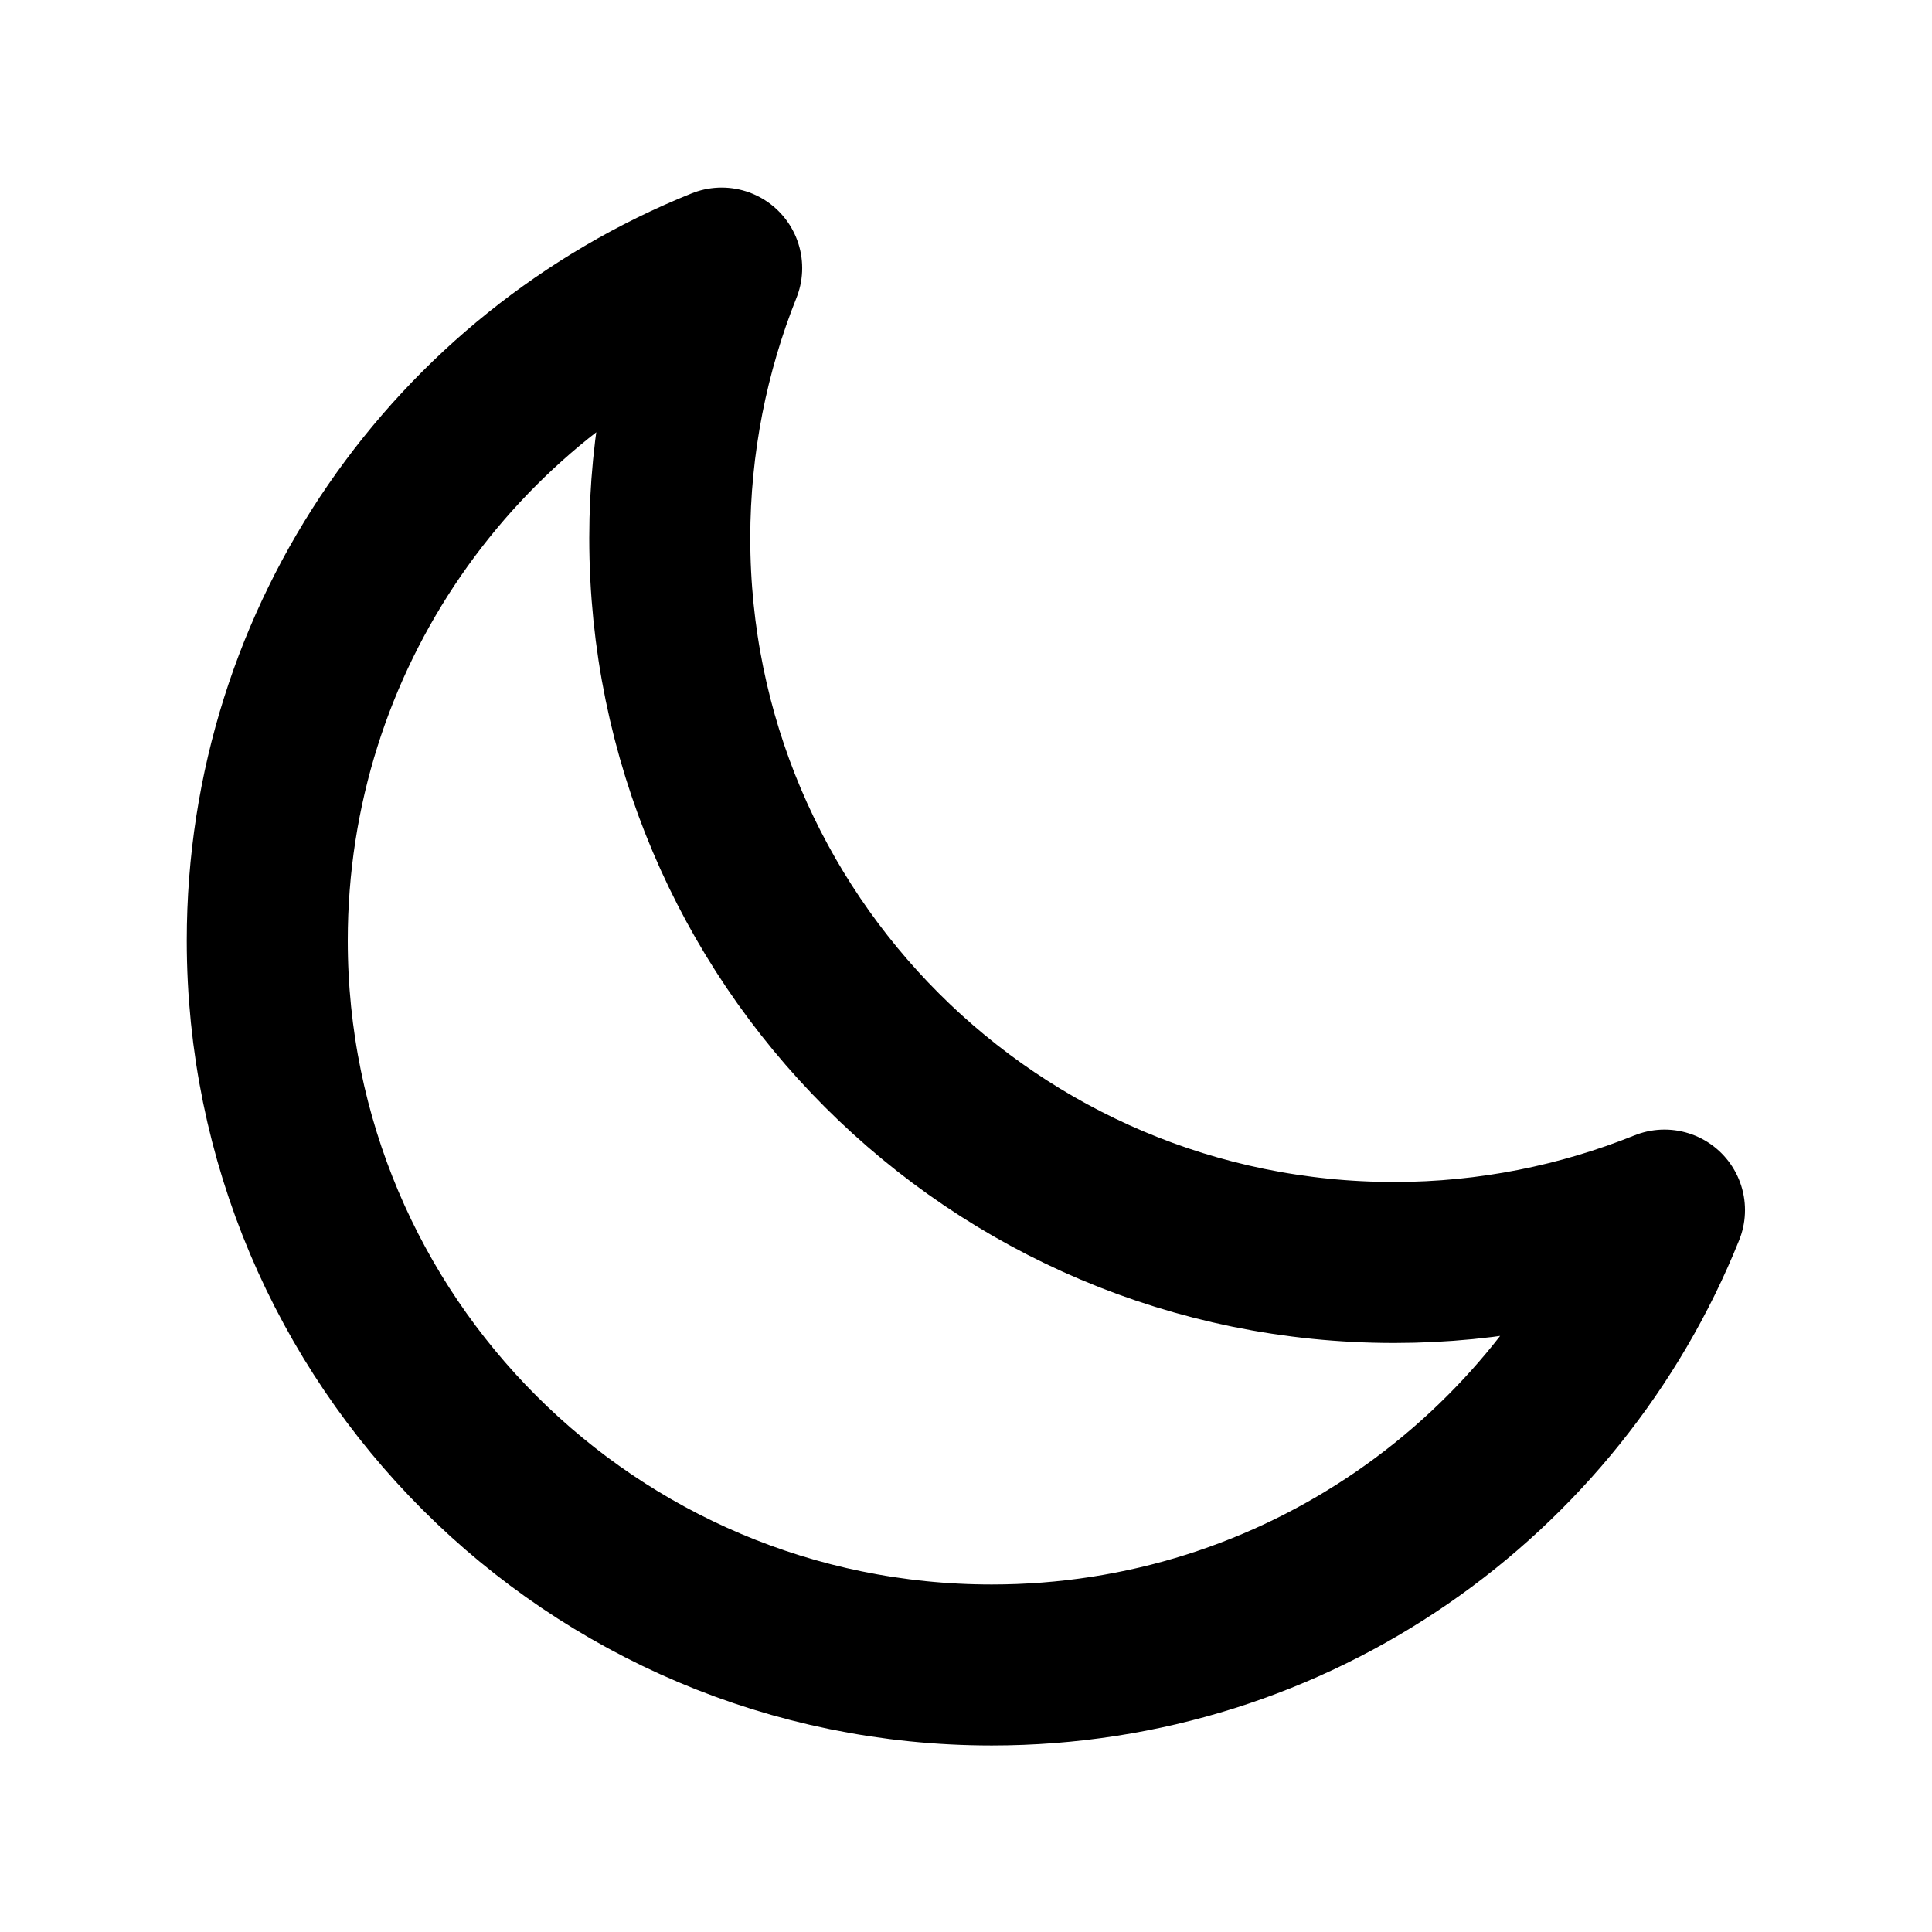
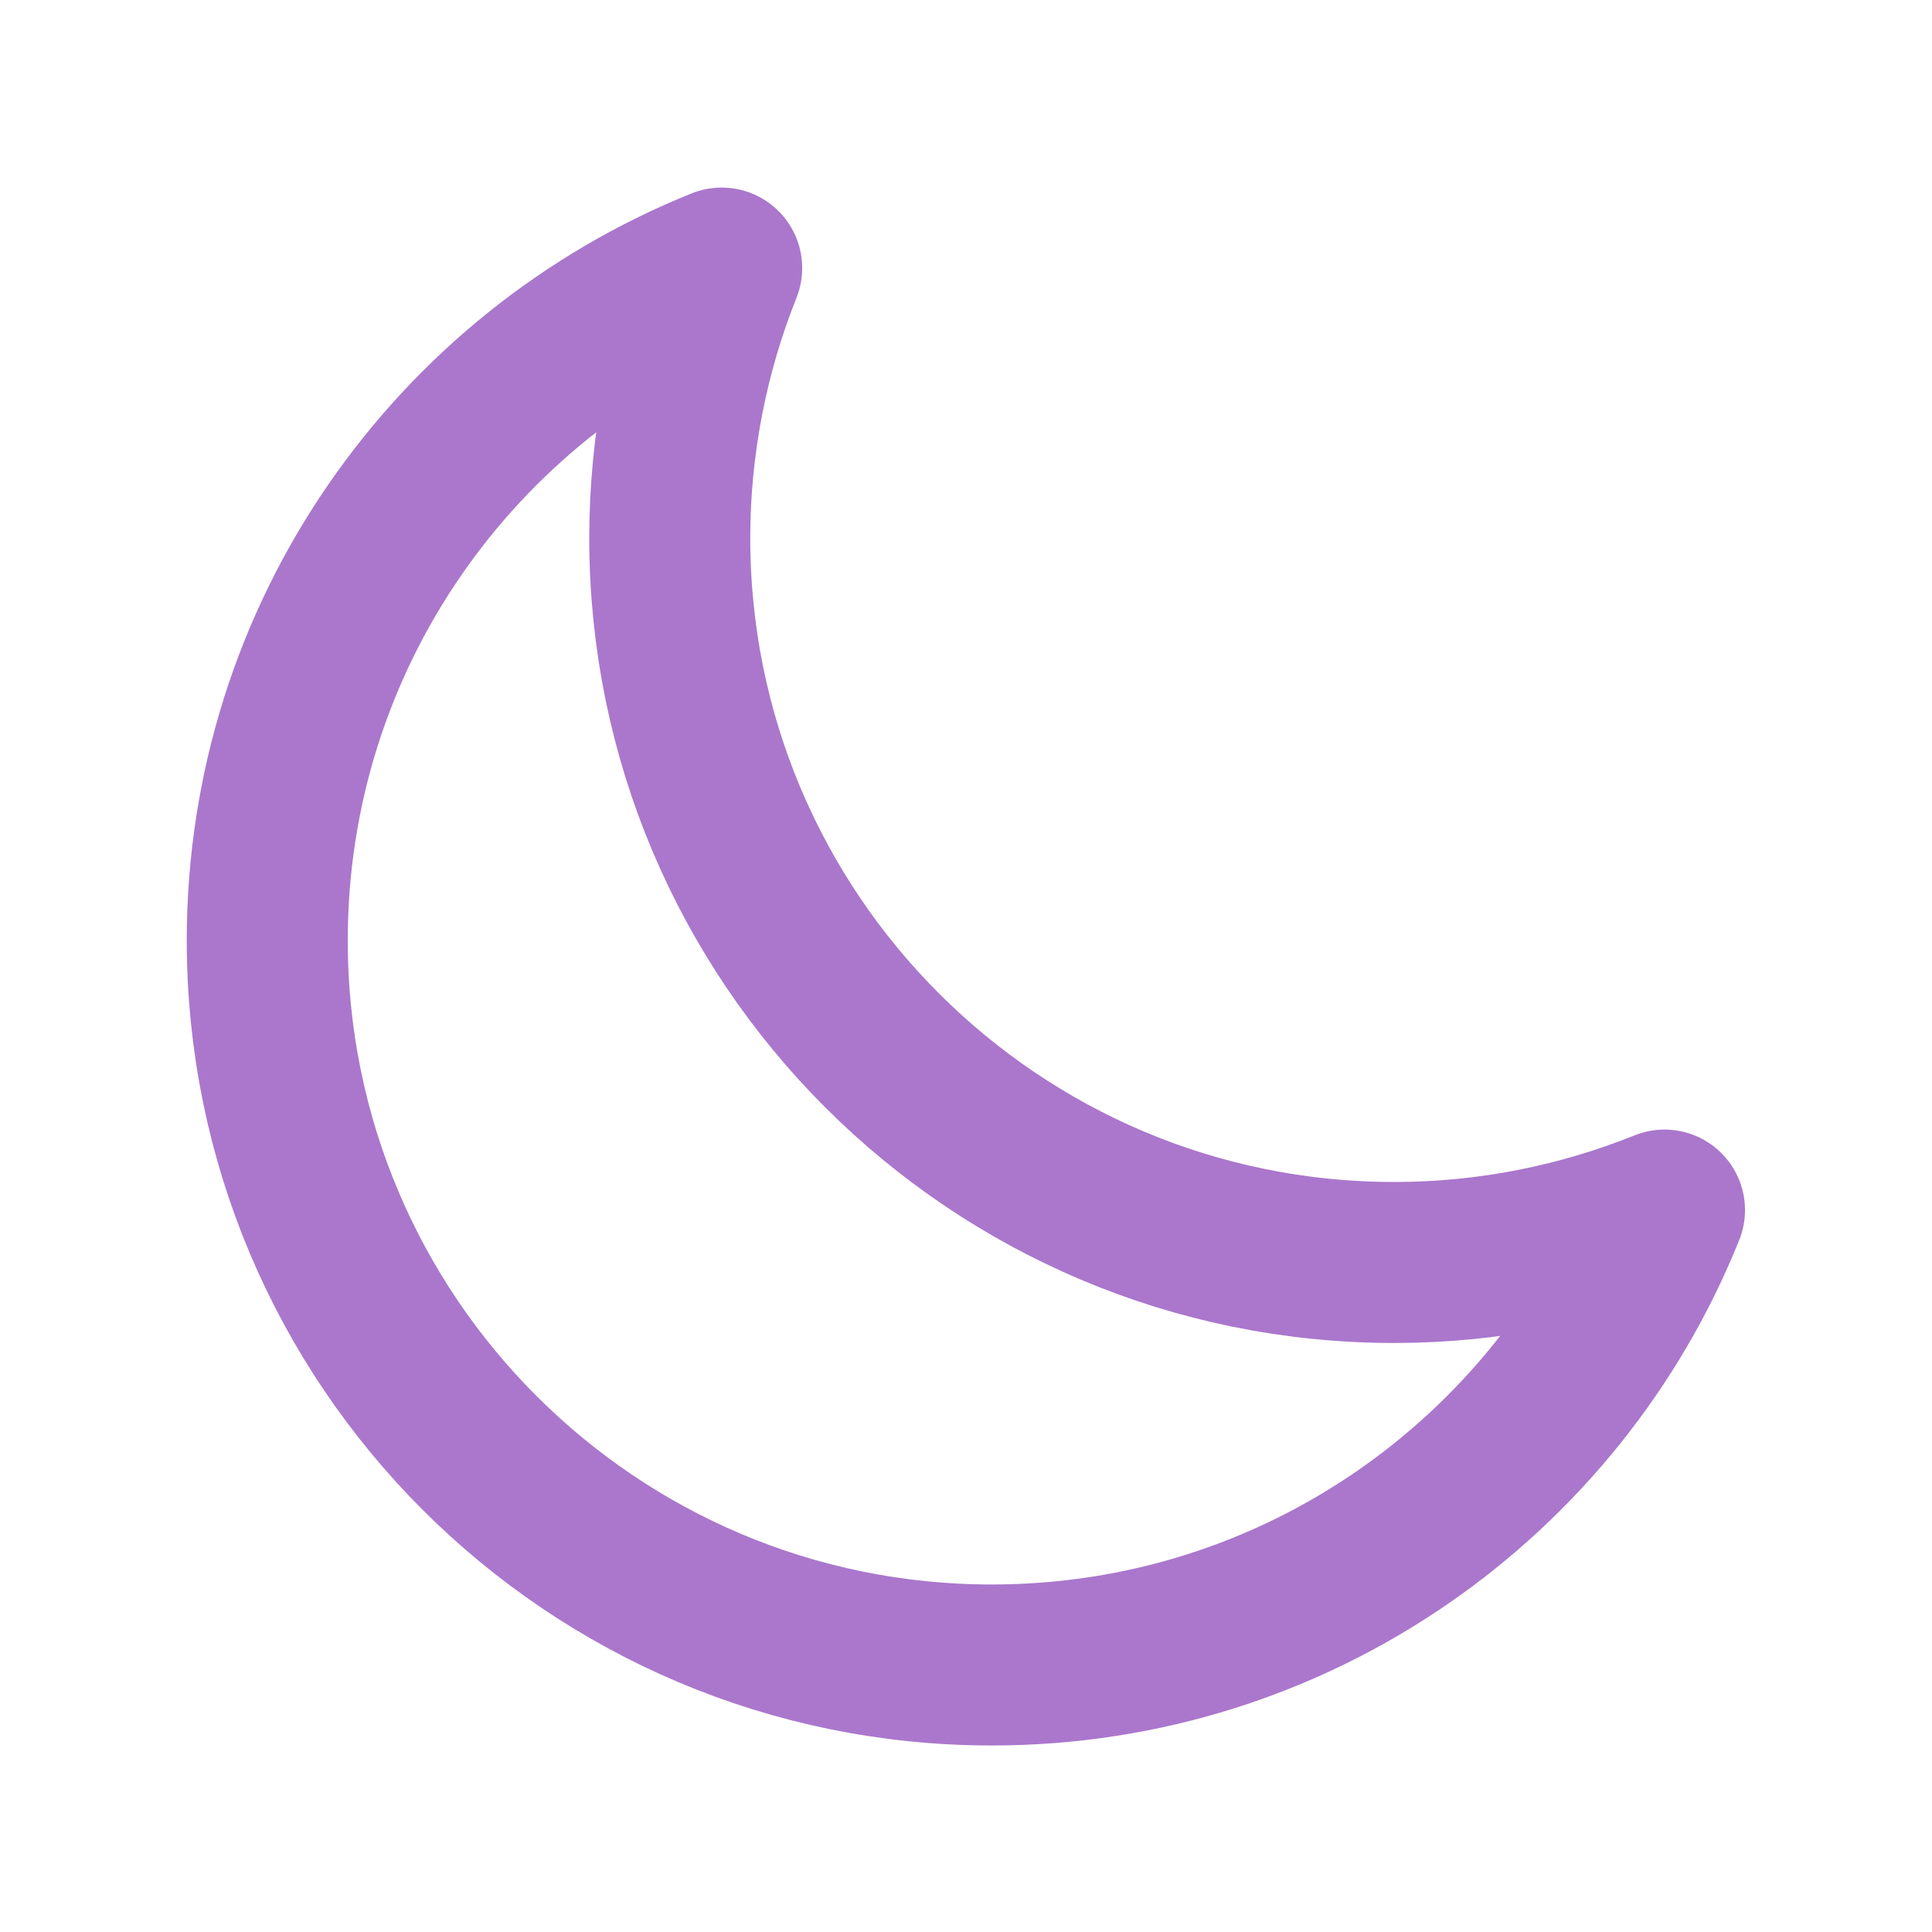
<svg xmlns="http://www.w3.org/2000/svg" width="800px" height="800px" viewBox="0 0 24 24" fill="none" stroke="#aa77cc">
  <g id="SVGRepo_bgCarrier" stroke-width="0" />
  <g id="SVGRepo_tracerCarrier" stroke-linecap="round" stroke-linejoin="round" />
  <g id="SVGRepo_iconCarrier">
-     <path d="M3.32 11.684C3.32 16.654 7.35 20.683 12.32 20.683C16.108 20.683 19.348 18.344 20.677 15.032C19.64 15.449 18.506 15.683 17.32 15.683C12.35 15.683 8.32 11.654 8.32 6.683C8.32 5.503 8.552 4.363 8.965 3.33C5.656 4.66 3.32 7.899 3.32 11.684Z" stroke="#000000" stroke-width="2" stroke-linecap="round" stroke-linejoin="round" />
+     <path d="M3.32 11.684C3.32 16.654 7.35 20.683 12.32 20.683C16.108 20.683 19.348 18.344 20.677 15.032C19.64 15.449 18.506 15.683 17.32 15.683C12.35 15.683 8.32 11.654 8.32 6.683C8.32 5.503 8.552 4.363 8.965 3.33C5.656 4.66 3.32 7.899 3.32 11.684Z" stroke="#aa77cc" stroke-width="2" stroke-linecap="round" stroke-linejoin="round" />
  </g>
</svg>
